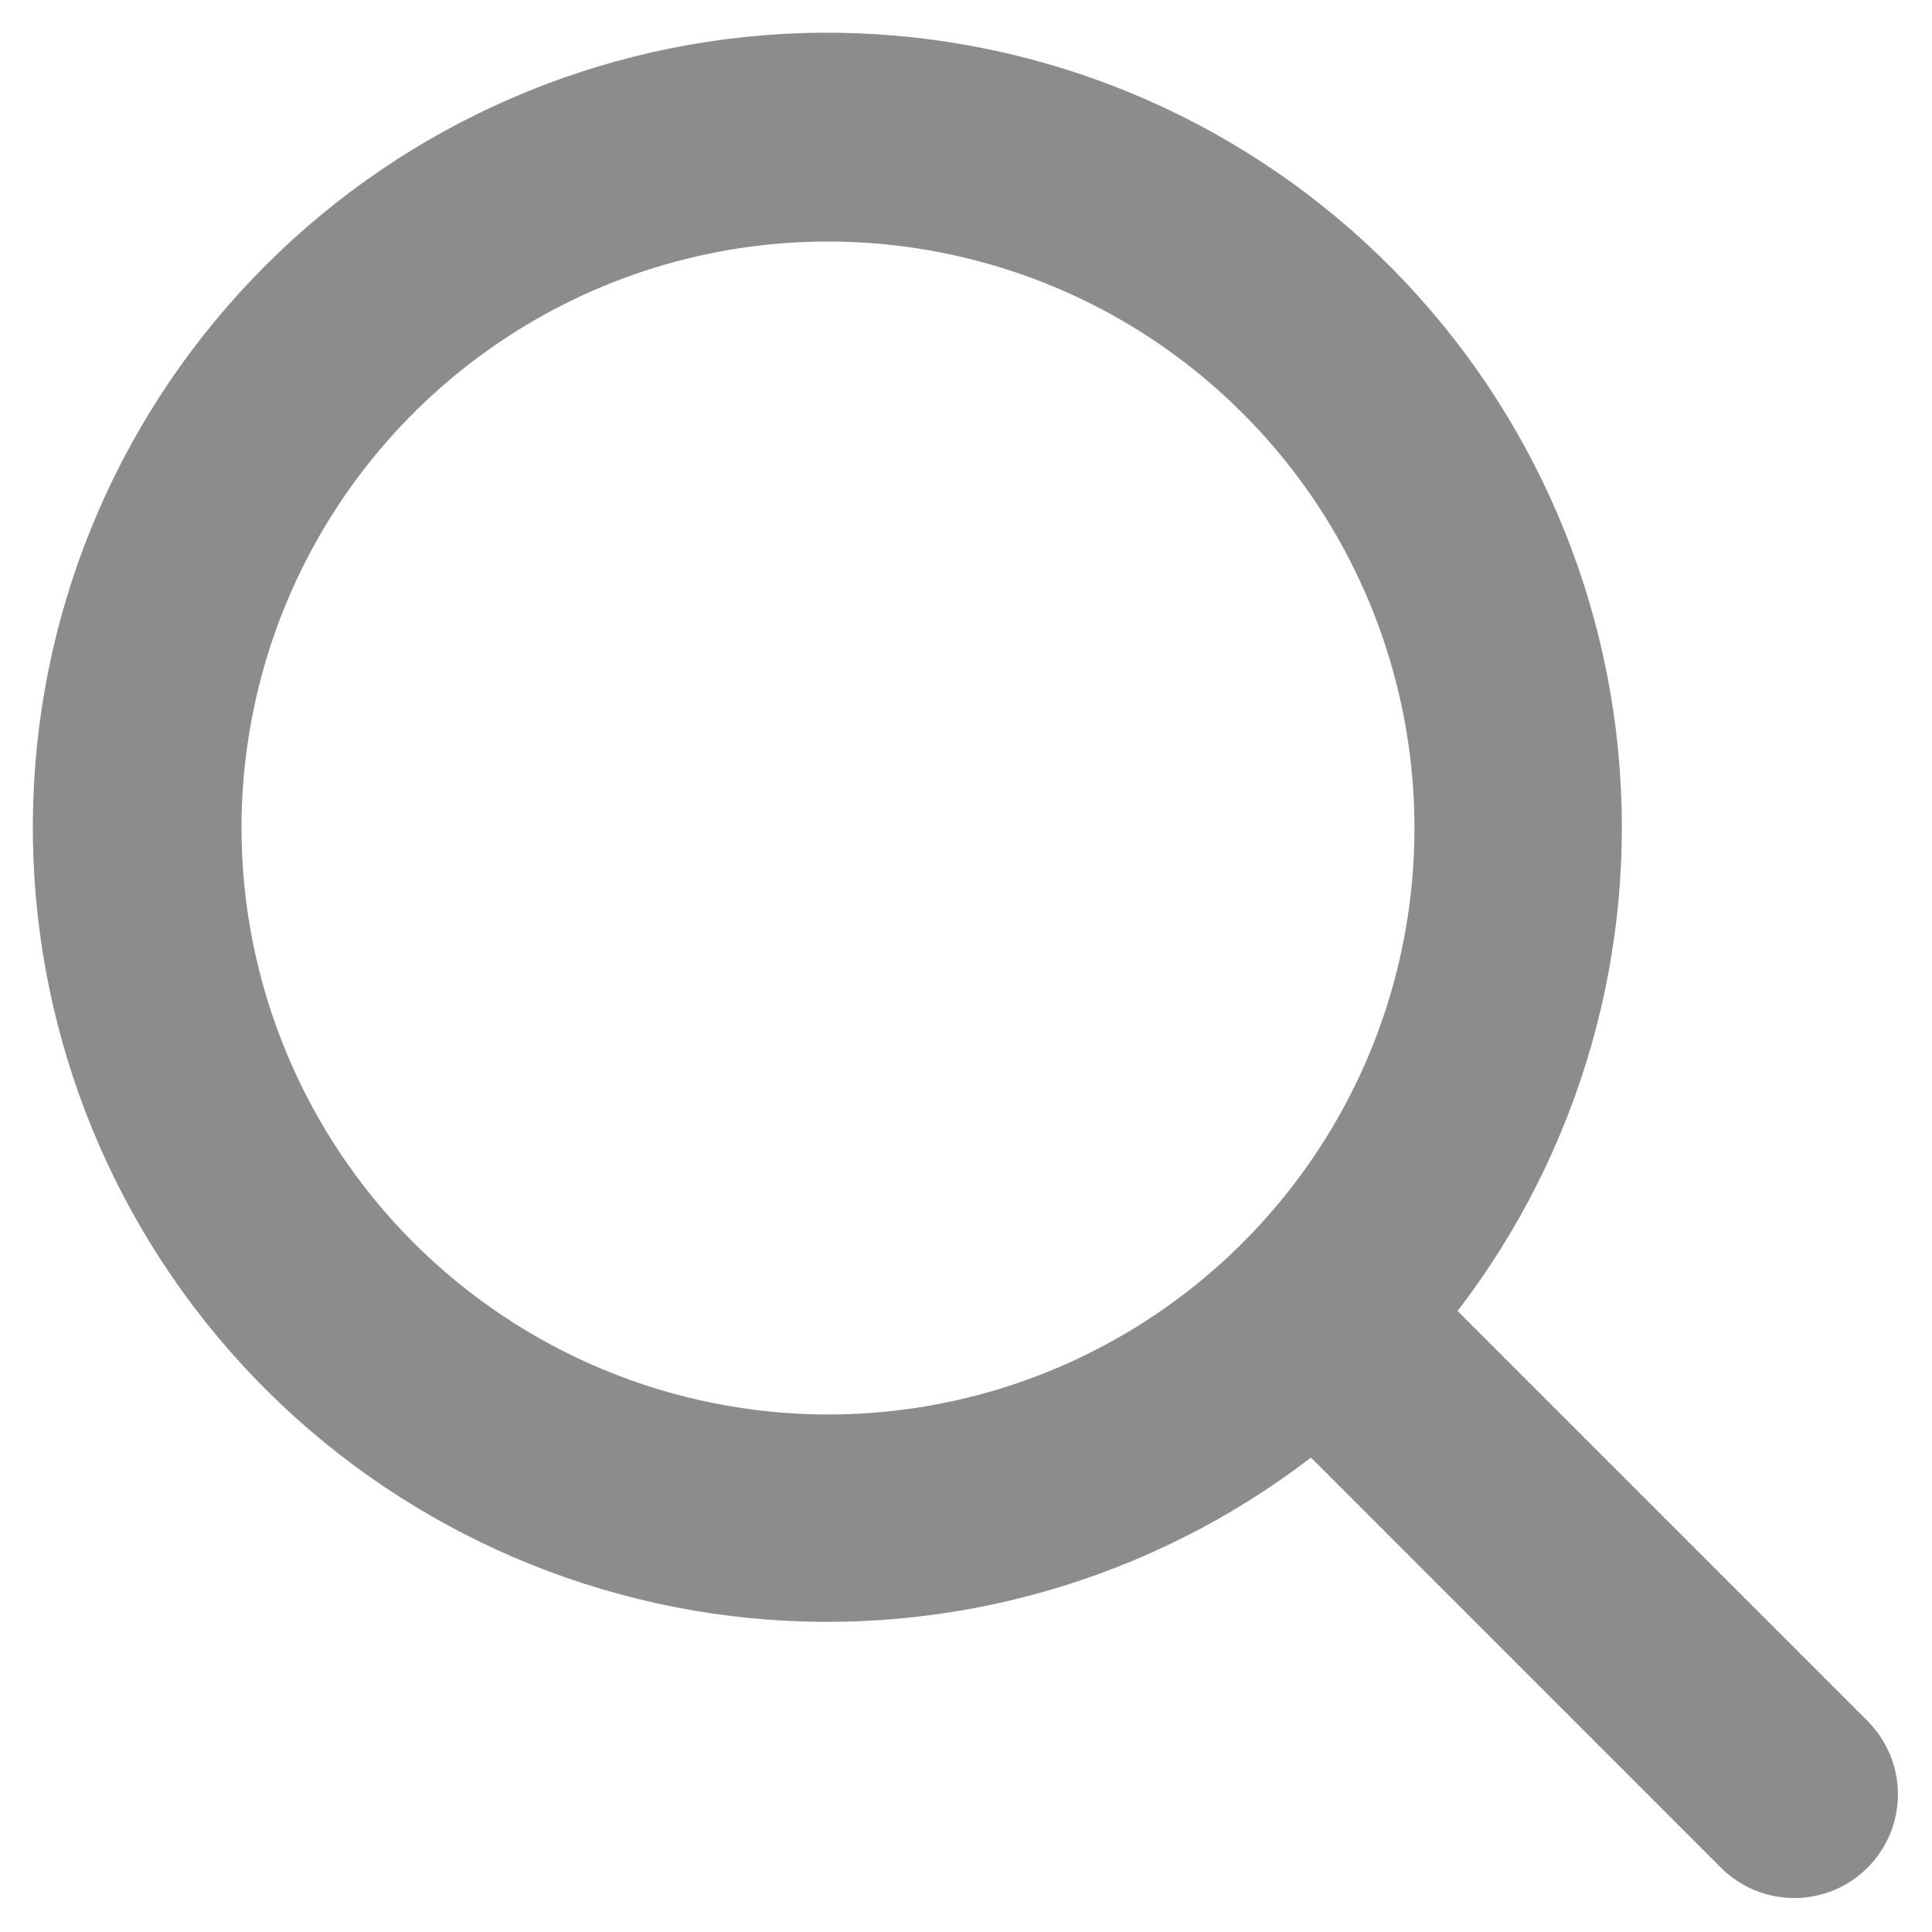
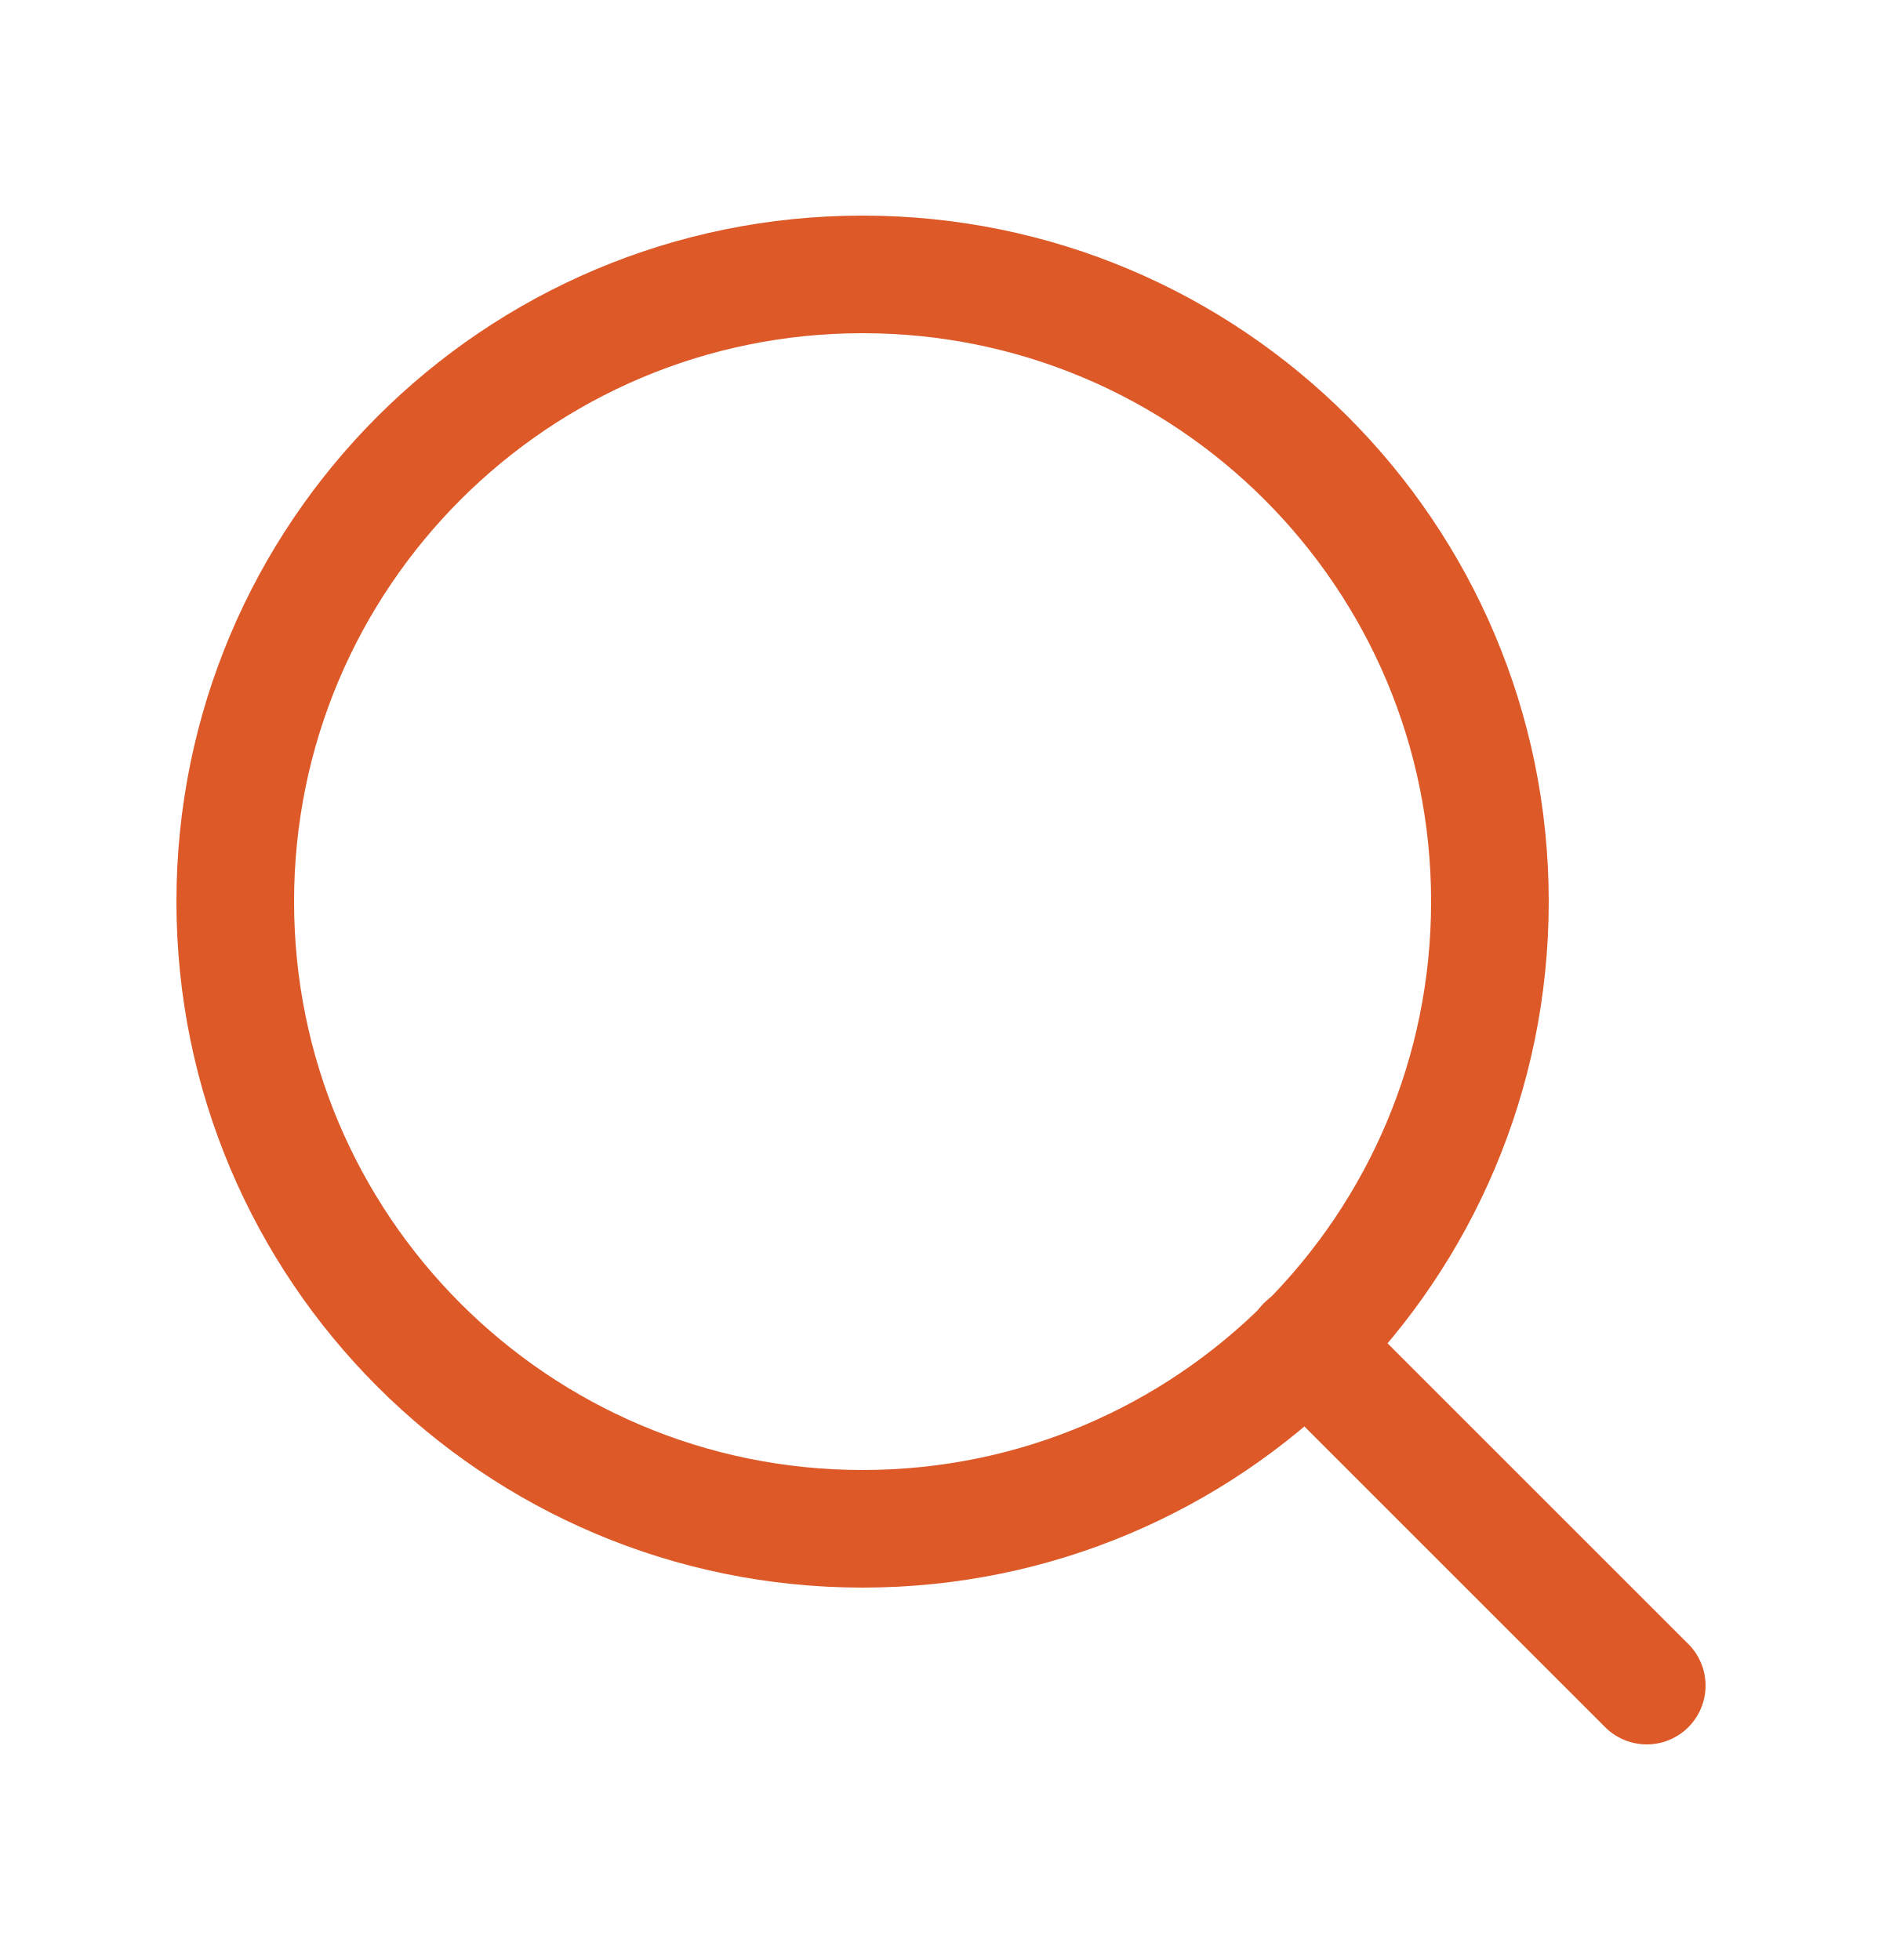
- <svg xmlns="http://www.w3.org/2000/svg" width="14" height="14" viewBox="0 0 14 14" fill="none">
-   <path d="M13.531 12.469L10.562 9.5C11.453 8.34 11.868 6.885 11.725 5.431C11.582 3.976 10.89 2.63 9.791 1.666C8.692 0.702 7.268 0.193 5.807 0.24C4.346 0.288 2.957 0.89 1.924 1.924C0.89 2.957 0.288 4.345 0.241 5.806C0.193 7.268 0.702 8.692 1.666 9.791C2.63 10.89 3.976 11.581 5.431 11.725C6.886 11.868 8.34 11.452 9.5 10.562L12.471 13.534C12.54 13.603 12.623 13.659 12.714 13.697C12.806 13.734 12.903 13.754 13.002 13.754C13.101 13.754 13.198 13.734 13.289 13.697C13.381 13.659 13.463 13.603 13.533 13.534C13.603 13.464 13.658 13.381 13.696 13.29C13.734 13.199 13.753 13.101 13.753 13.002C13.753 12.904 13.734 12.806 13.696 12.715C13.658 12.624 13.603 12.541 13.533 12.471L13.531 12.469ZM1.75 6C1.75 5.159 1.999 4.338 2.466 3.639C2.933 2.94 3.597 2.395 4.374 2.073C5.15 1.752 6.005 1.668 6.829 1.832C7.654 1.996 8.411 2.4 9.005 2.995C9.6 3.589 10.004 4.346 10.168 5.171C10.332 5.995 10.248 6.85 9.927 7.626C9.605 8.403 9.06 9.067 8.361 9.534C7.662 10.001 6.841 10.25 6 10.25C4.873 10.249 3.793 9.801 2.996 9.004C2.199 8.207 1.751 7.127 1.75 6Z" fill="#8C8C8C" />
+ <svg xmlns="http://www.w3.org/2000/svg" width="24" height="25" viewBox="0 0 24 25" fill="none">
+   <path d="M11 19.5C15.418 19.5 19 15.918 19 11.5C19 7.082 15.418 3.5 11 3.5C6.582 3.5 3 7.082 3 11.5C3 15.918 6.582 19.5 11 19.5Z" stroke="#DD5928" stroke-width="1.5" stroke-linecap="round" stroke-linejoin="round" />
+   <path d="M21 21.5L16.65 17.15" stroke="#DD5928" stroke-width="1.5" stroke-linecap="round" stroke-linejoin="round" />
</svg>
